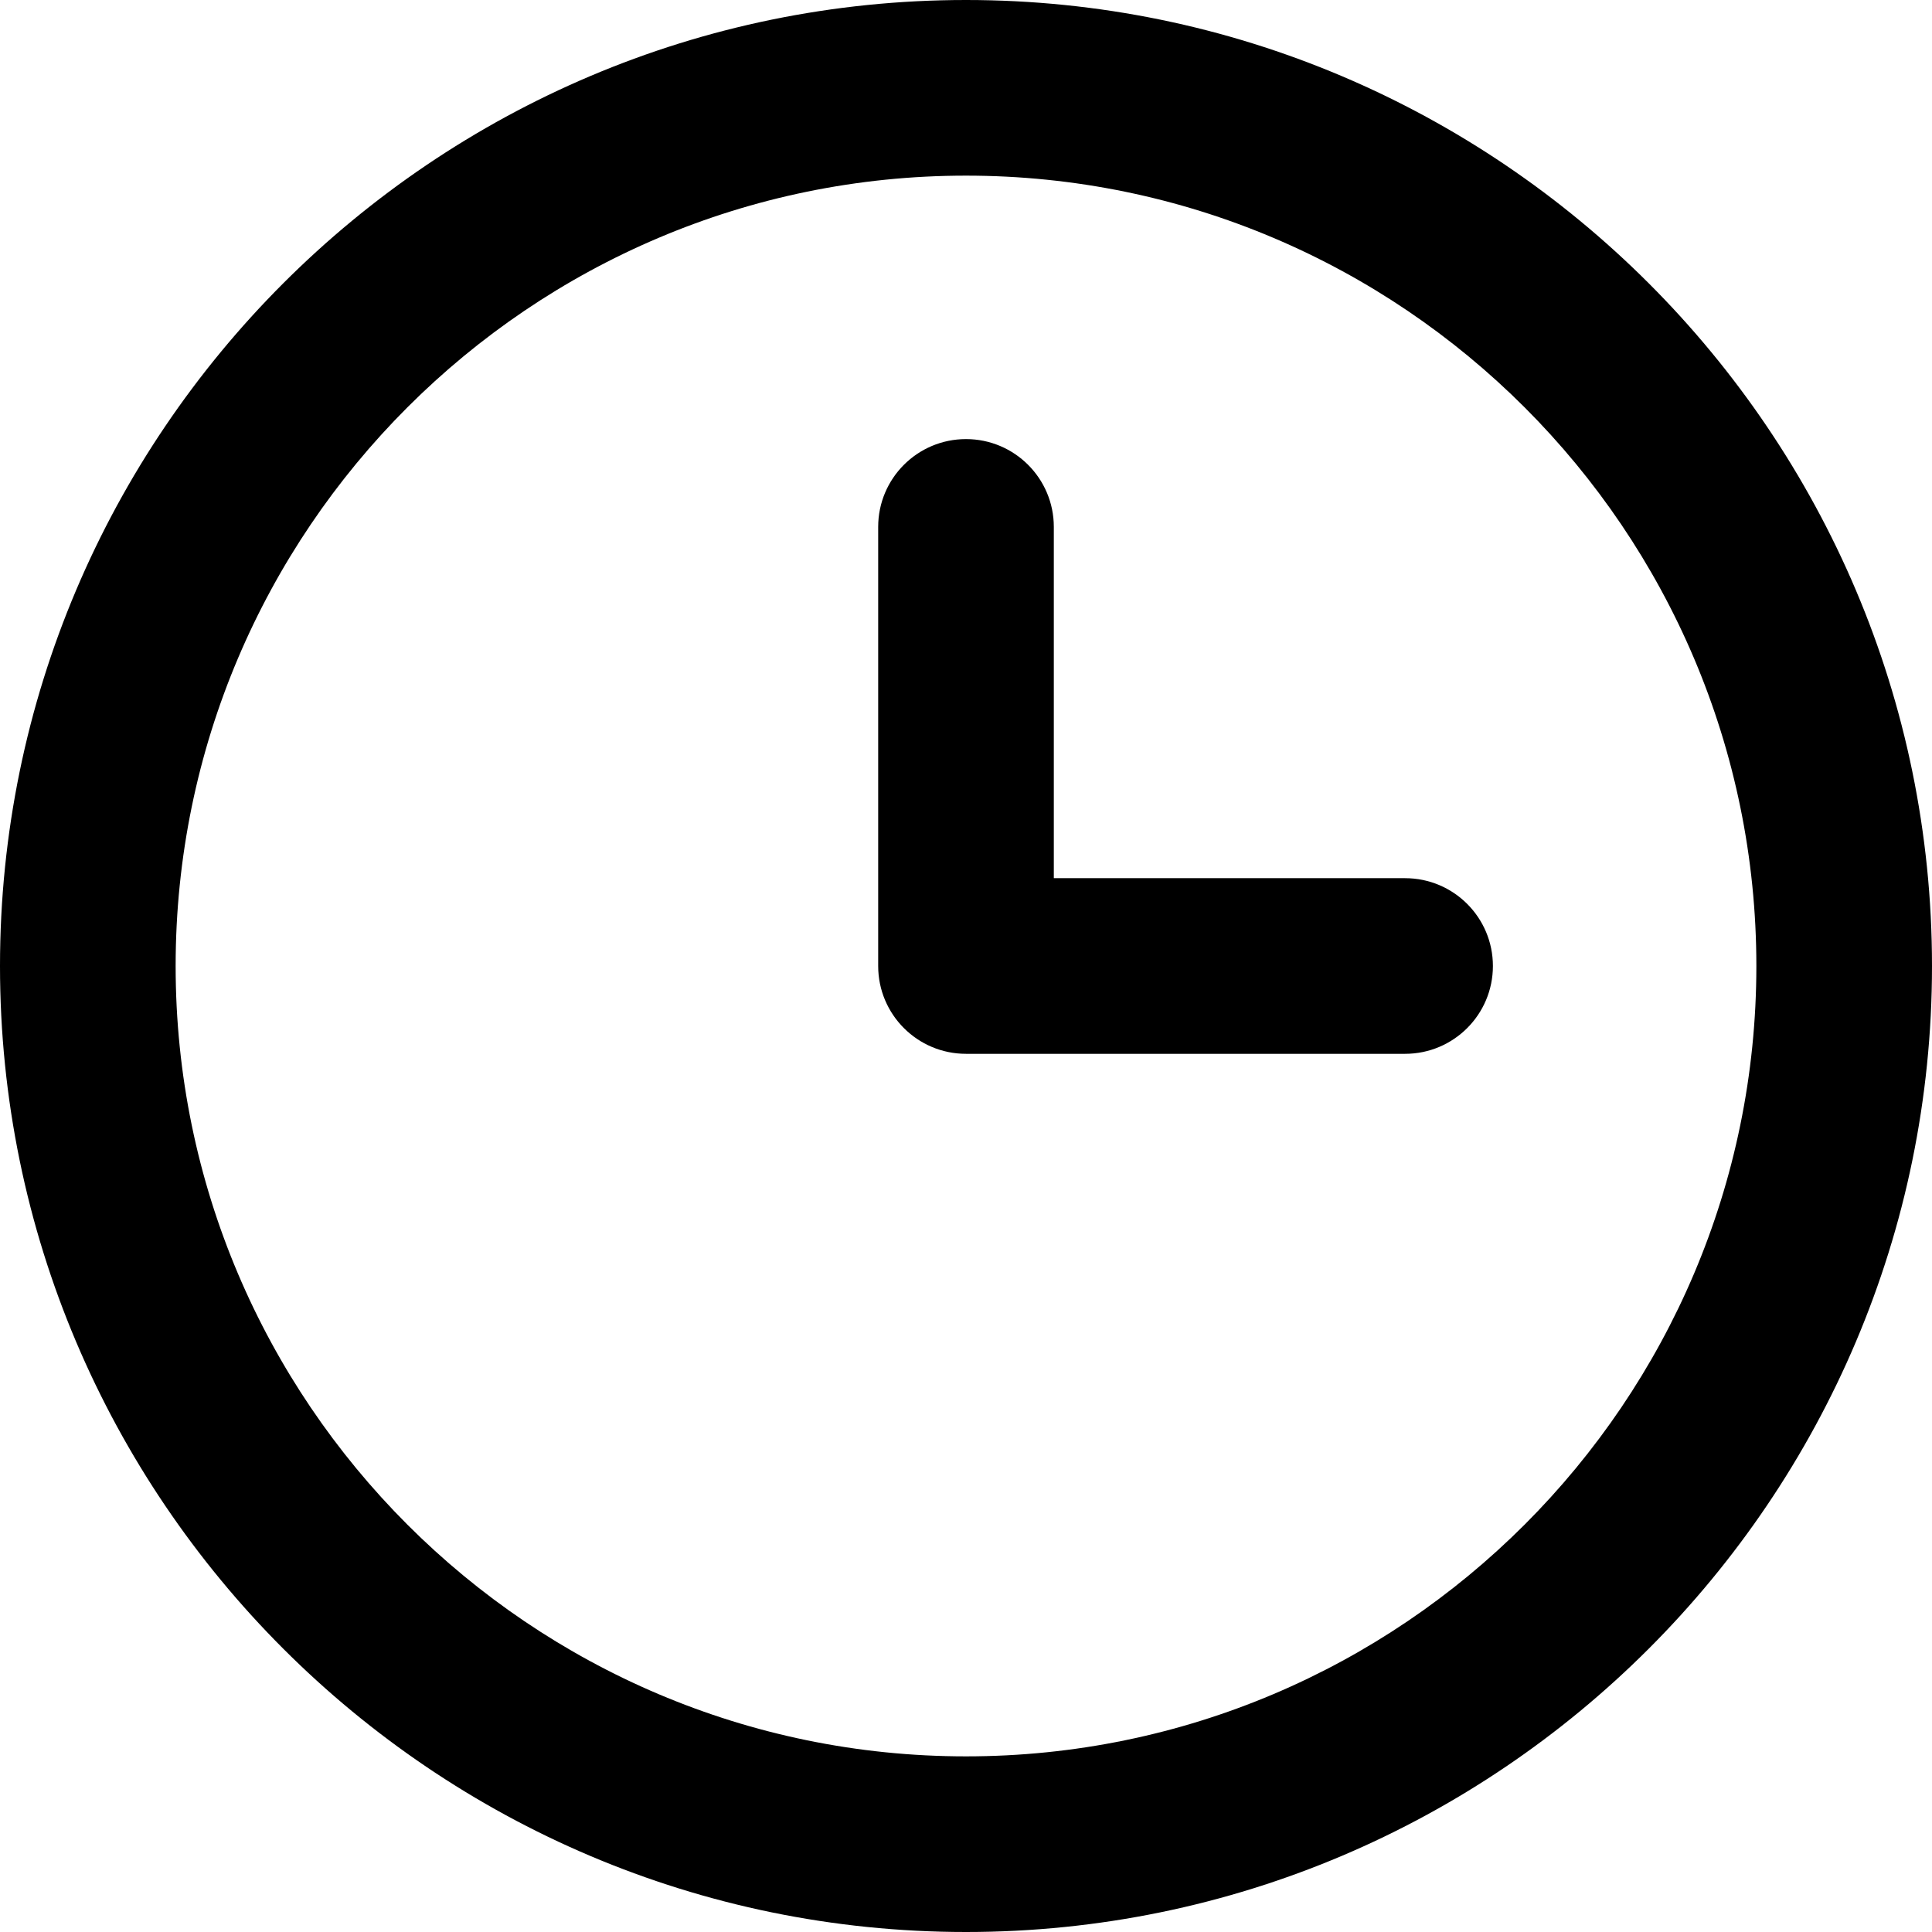
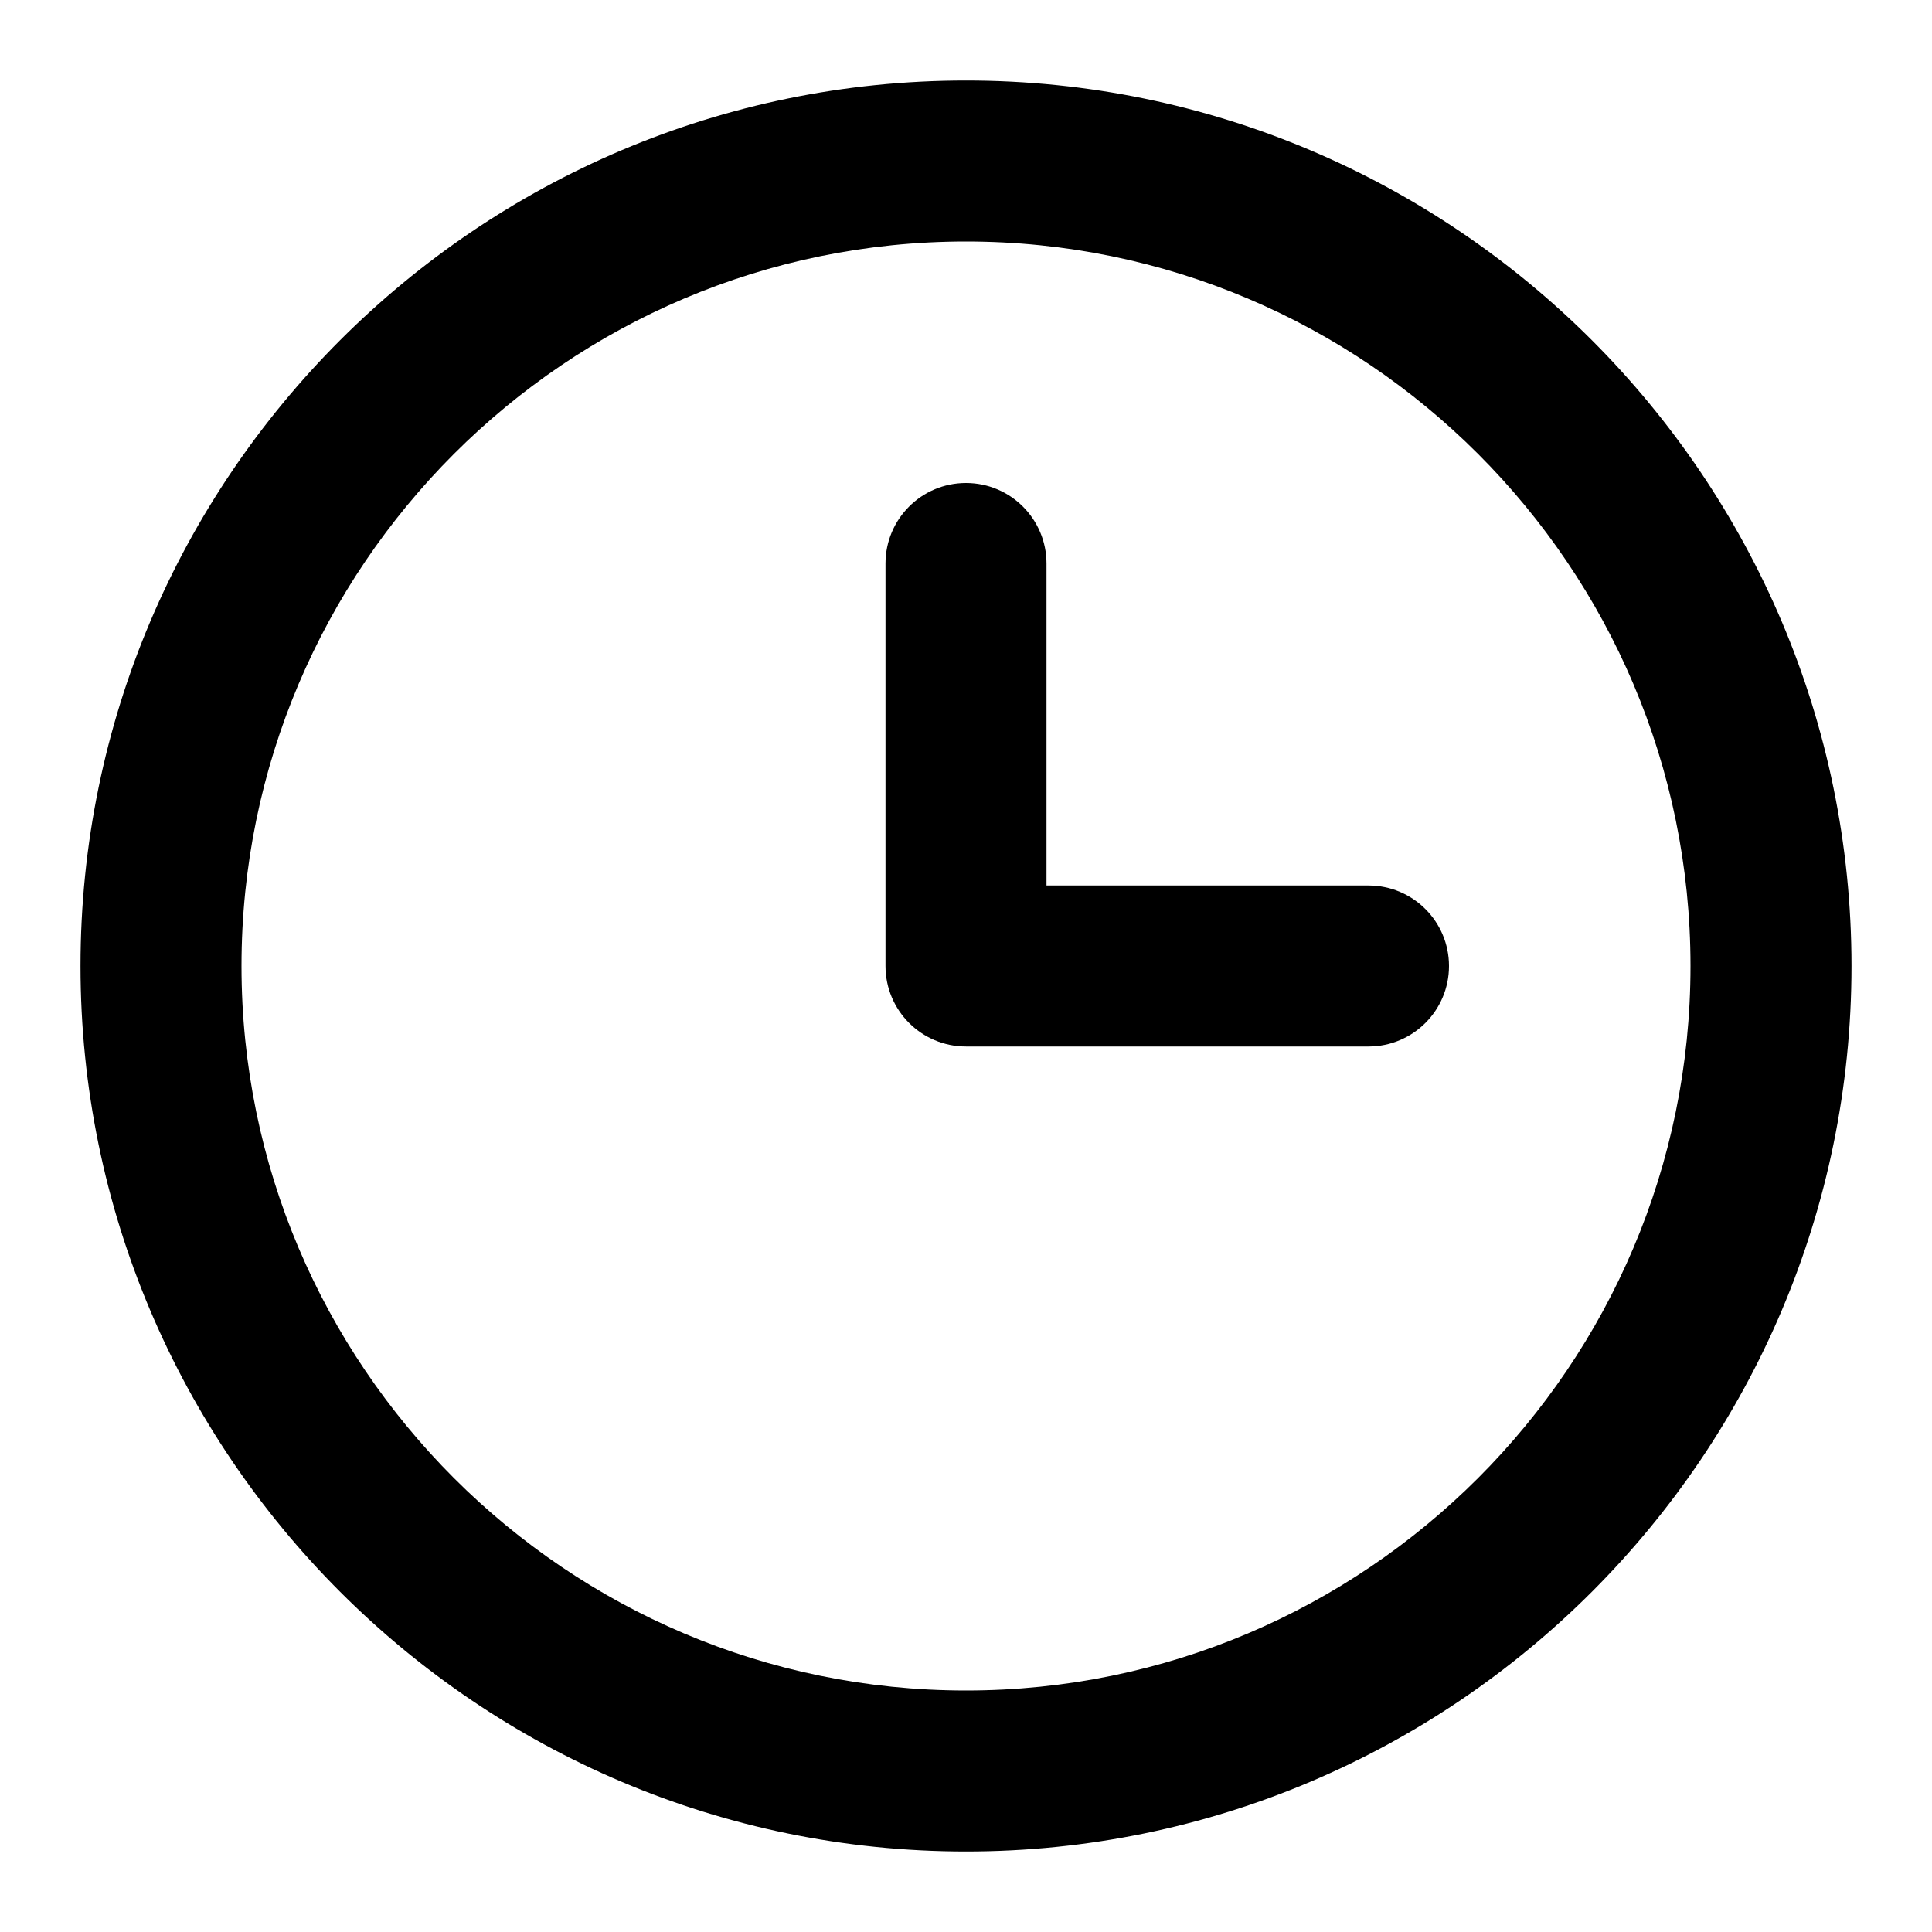
- <svg xmlns="http://www.w3.org/2000/svg" width="22" height="22">
-   <path d="M17 11a1 1 0 0 0-1-1h-4V6a1 1 0 1 0-2 0v5a1 1 0 0 0 1 1h5a1 1 0 0 0 1-1m-6-9c-4.963 0-9 4.037-9 9s4.037 9 9 9 9-4.037 9-9-4.037-9-9-9m0 20C4.935 22 0 17.065 0 11S4.935 0 11 0s11 4.935 11 11-4.935 11-11 11" fill-rule="evenodd" />
+ <svg xmlns="http://www.w3.org/2000/svg" width="24" height="24" viewBox="0 0 24 24">
+   <path fill-rule="evenodd" d="M18 12a1 1 0 0 0-1-1h-4V7a1 1 0 1 0-2 0v5a1 1 0 0 0 1 1h5a1 1 0 0 0 1-1m-6-9c-4.963 0-9 4.037-9 9s4.037 9 9 9 9-4.037 9-9-4.037-9-9-9m0 20C5.935 23 1 18.065 1 12S5.935 1 12 1s11 4.935 11 11-4.935 11-11 11" />
</svg>
